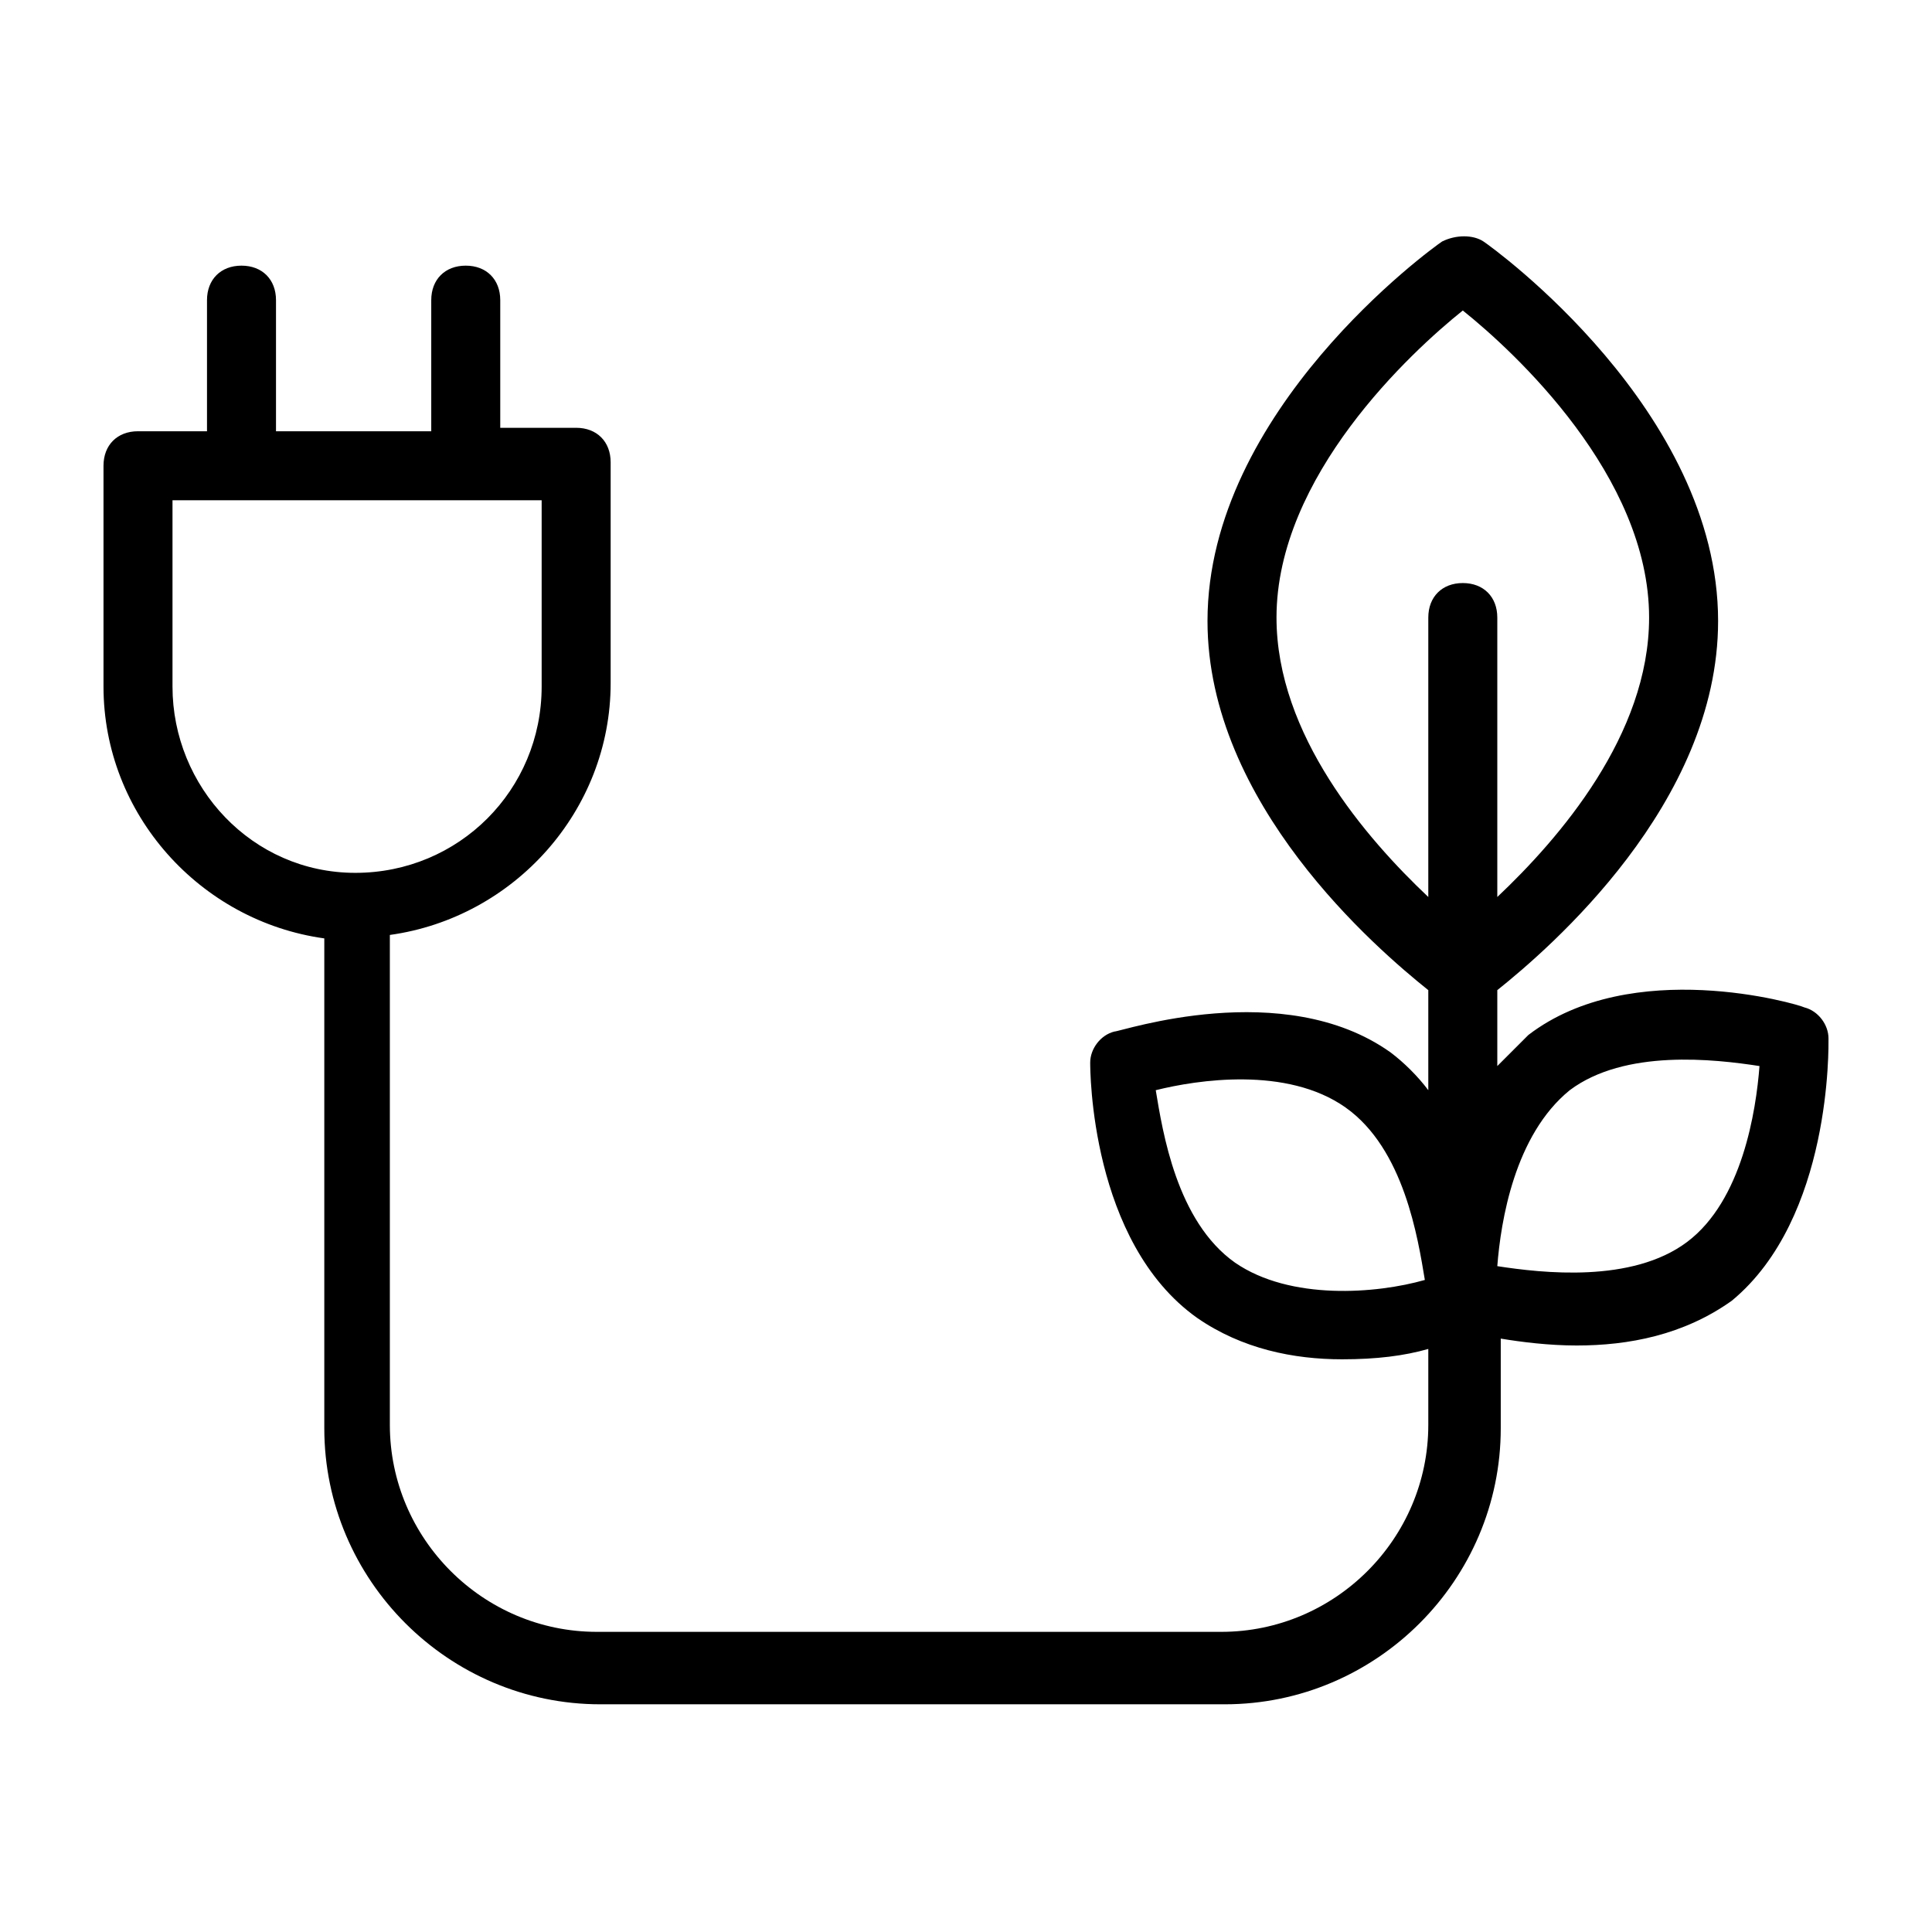
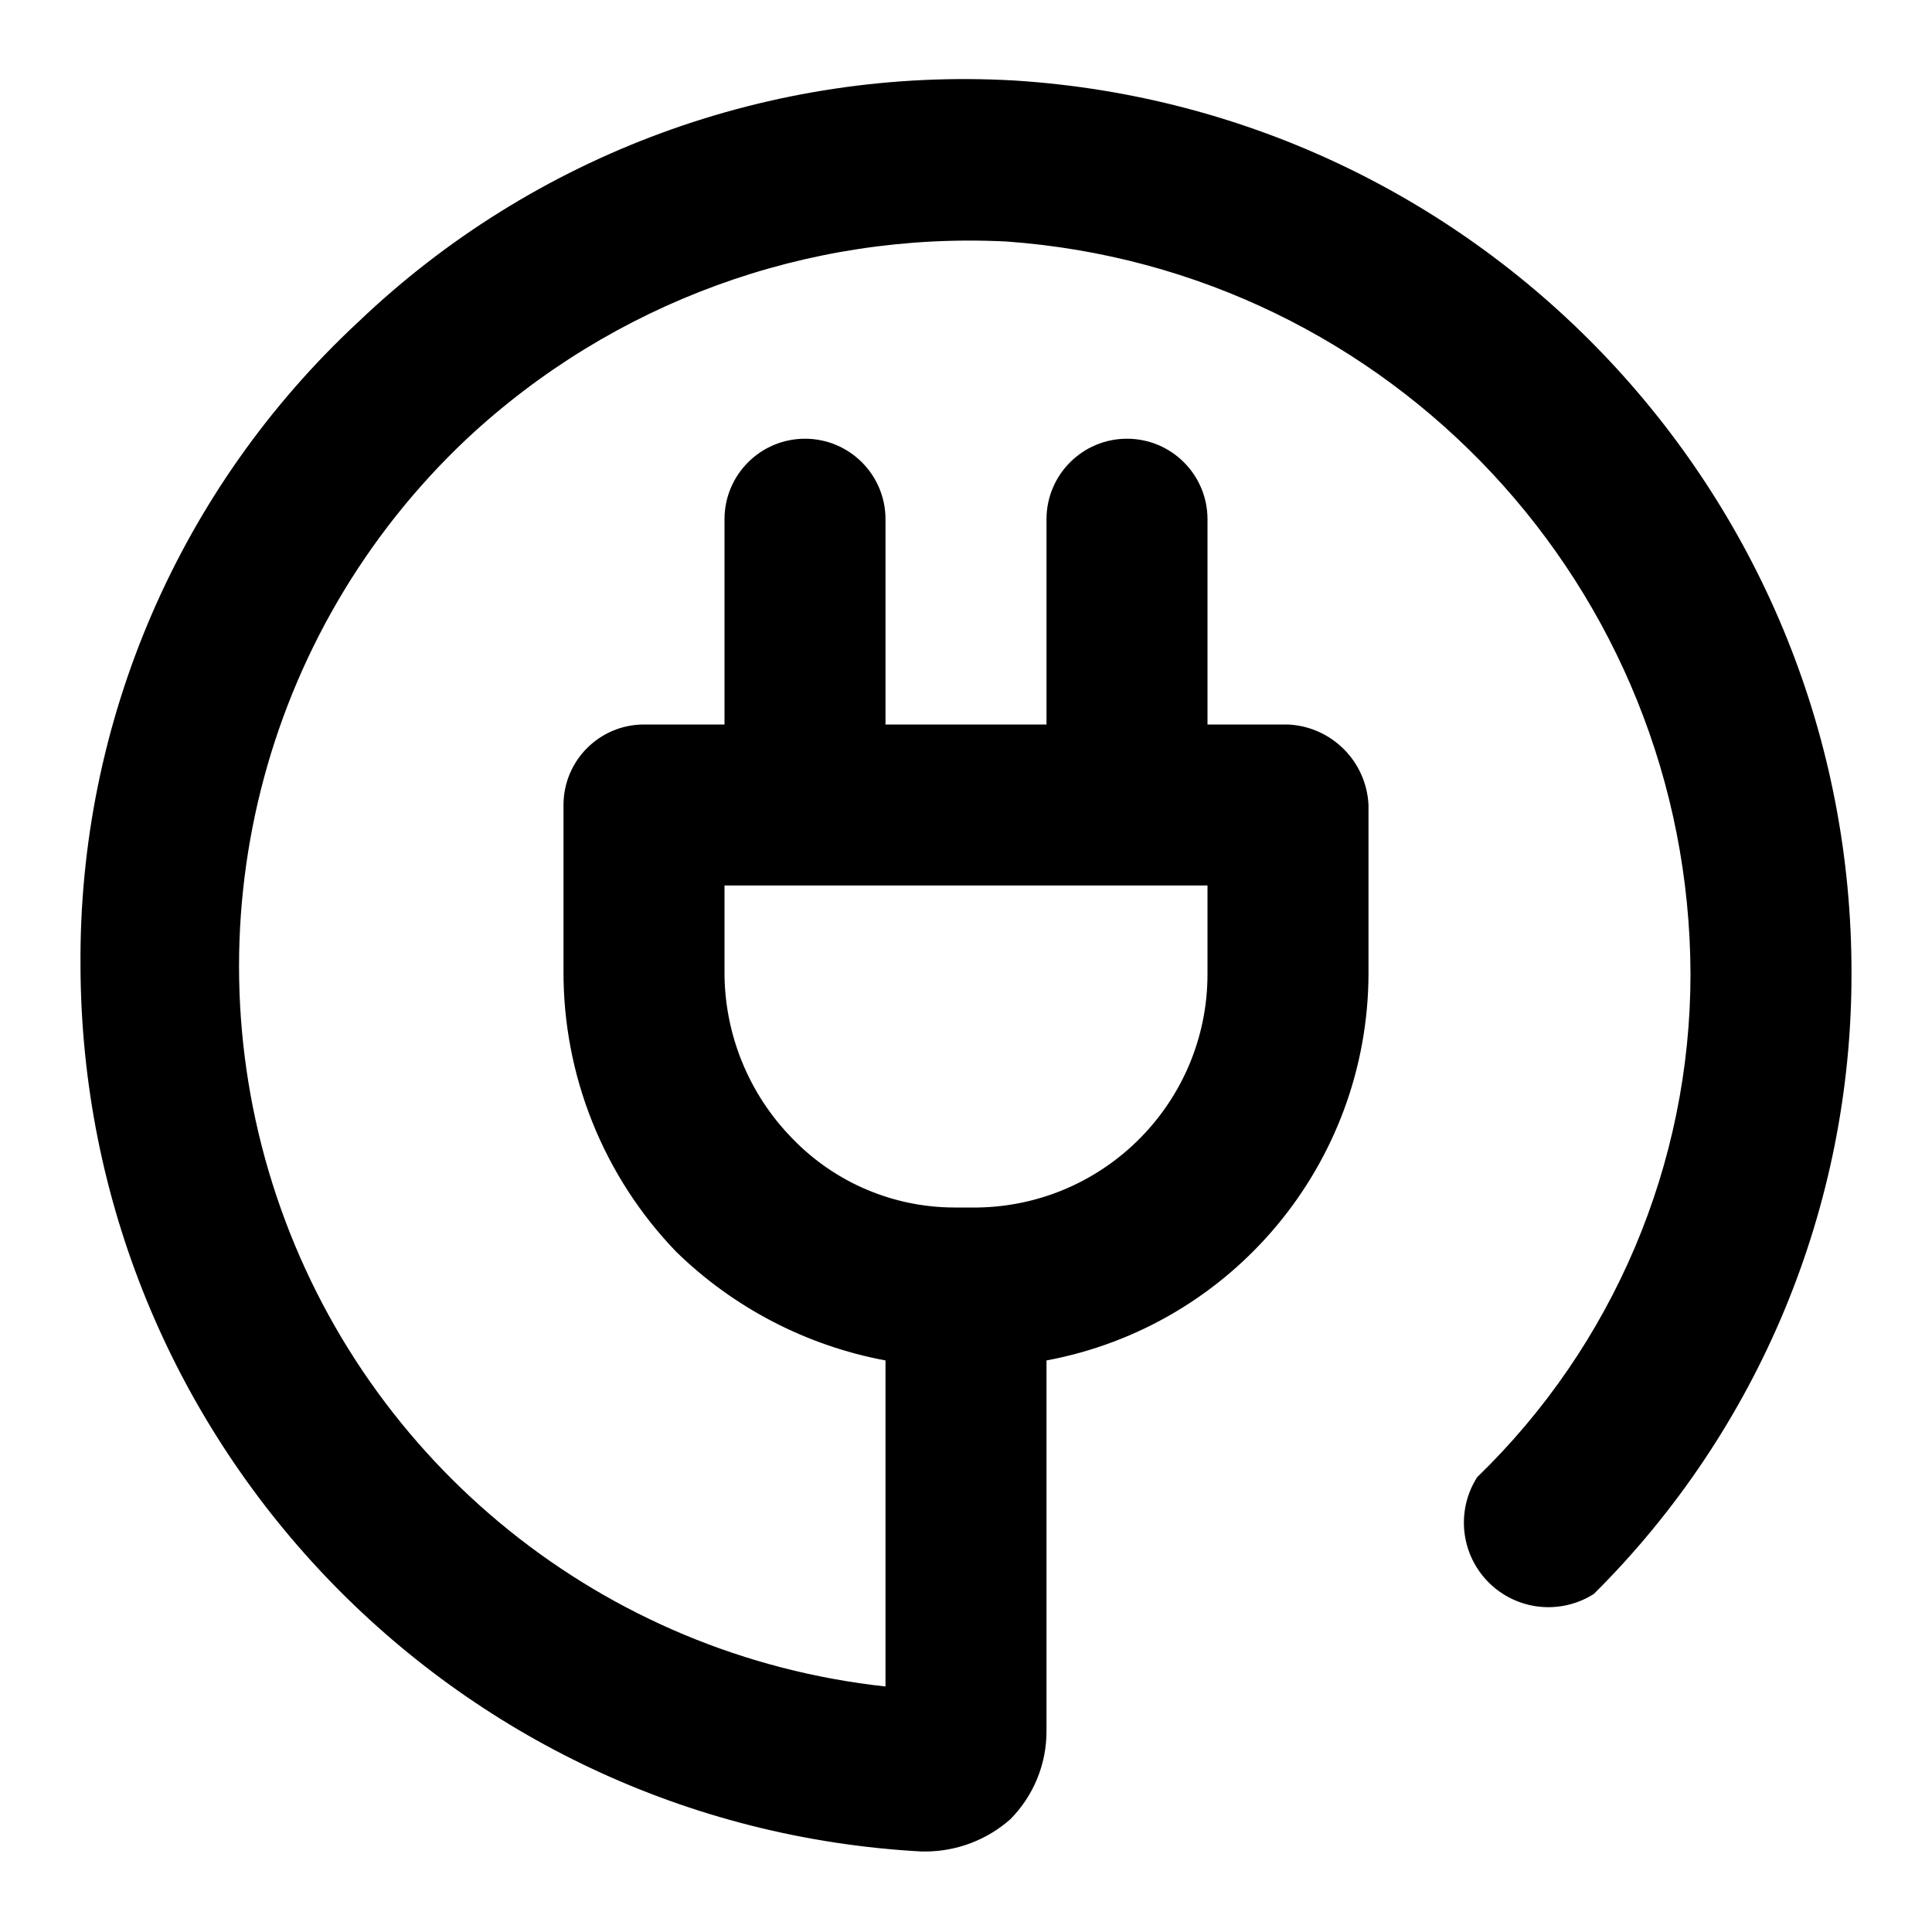
- <svg xmlns="http://www.w3.org/2000/svg" fill="#000000" width="24px" height="24px" viewBox="0 0 56 56" class="dashboard-icon" version="1.1" xml:space="preserve">
-   <path d="M53,30.1c0-0.4-0.3-0.8-0.7-0.9c-0.2-0.1-5-1.5-8,0.8c-0.3,0.3-0.6,0.6-0.9,0.9v-2.2c1.5-1.2,6.4-5.4,6.4-10.7  c0-6.1-6.5-10.8-6.8-11c-0.3-0.2-0.8-0.2-1.2,0c-0.3,0.2-6.8,4.9-6.8,11c0,5.3,4.9,9.5,6.4,10.7v2.9c-0.3-0.4-0.7-0.8-1.1-1.1  c-3.1-2.2-7.8-0.6-8-0.6c-0.4,0.1-0.7,0.5-0.7,0.9c0,0.2,0,5.2,3.1,7.4c1.3,0.9,2.8,1.2,4.2,1.2c1,0,1.8-0.1,2.5-0.3v2.2  c0,3.3-2.7,6-6,6H17.3c-3.3,0-6-2.7-6-6V27.1c3.6-0.5,6.4-3.6,6.4-7.3v-6.4c0-0.6-0.4-1-1-1h-2.2V8.7c0-0.6-0.4-1-1-1s-1,0.4-1,1  v3.8H8V8.7c0-0.6-0.4-1-1-1s-1,0.4-1,1v3.8H4c-0.6,0-1,0.4-1,1v6.4c0,3.7,2.8,6.8,6.4,7.3v14.2c0,4.4,3.6,8,8,8h18.1  c4.4,0,8-3.6,8-8v-2.6c0.6,0.1,1.4,0.2,2.2,0.2c1.5,0,3.1-0.3,4.5-1.3C53.1,35.3,53,30.3,53,30.1z M5,19.9v-5.4h10.7v5.4  c0,3-2.4,5.4-5.4,5.4S5,22.8,5,19.9z M37,17.9c0-4.1,3.9-7.7,5.4-8.9c1.5,1.2,5.4,4.8,5.4,8.9c0,3.4-2.6,6.4-4.4,8.1v-8.1  c0-0.6-0.4-1-1-1s-1,0.4-1,1V26C39.6,24.3,37,21.3,37,17.9z M35.8,36.6c-1.7-1.2-2.1-3.8-2.3-5c1.2-0.3,3.8-0.7,5.5,0.5  c1.7,1.2,2.1,3.8,2.3,5C39.9,37.5,37.4,37.7,35.8,36.6z M48.9,36c-1.6,1.2-4.2,0.9-5.5,0.7c0.1-1.3,0.5-3.8,2.1-5.1  c1.6-1.2,4.2-0.9,5.5-0.7C50.9,32.2,50.5,34.8,48.9,36z" />
+ <svg xmlns="http://www.w3.org/2000/svg" width="24px" height="24px" viewBox="0 0 48 48">
+   <g id="Layer_2" data-name="Layer 2">
+     <g id="invisible_box" data-name="invisible box">
+       <rect width="48" height="48" fill="none" />
+     </g>
+     <g id="Layer_6" data-name="Layer 6">
+       <path d="M25.2,2A21.8,21.8,0,0,0,8.9,8,21.6,21.6,0,0,0,2,24,22.1,22.1,0,0,0,22.9,46H23a3.2,3.2,0,0,0,2.1-.8A3.1,3.1,0,0,0,26,43V33.8a9.8,9.8,0,0,0,8-9.6V20a2.1,2.1,0,0,0-2-2H30V12.9a2,2,0,1,0-4,0V18H22V12.9a2,2,0,1,0-4,0V18H16a2,2,0,0,0-2,2v4.1a10,10,0,0,0,2.8,7A10.1,10.1,0,0,0,22,33.8v8.1a18,18,0,0,1-10.4-31A18.3,18.3,0,0,1,25,6,18.3,18.3,0,0,1,42,24.2a17.4,17.4,0,0,1-5.3,12.5,2.1,2.1,0,0,0,2.9,2.9A21.7,21.7,0,0,0,46,24.2,22.2,22.2,0,0,0,25.2,2ZM18,24.1V22H30v2.2A5.8,5.8,0,0,1,24.3,30h-.6a5.6,5.6,0,0,1-4-1.7A5.9,5.9,0,0,1,18,24.1Z" />
+     </g>
+   </g>
</svg>
